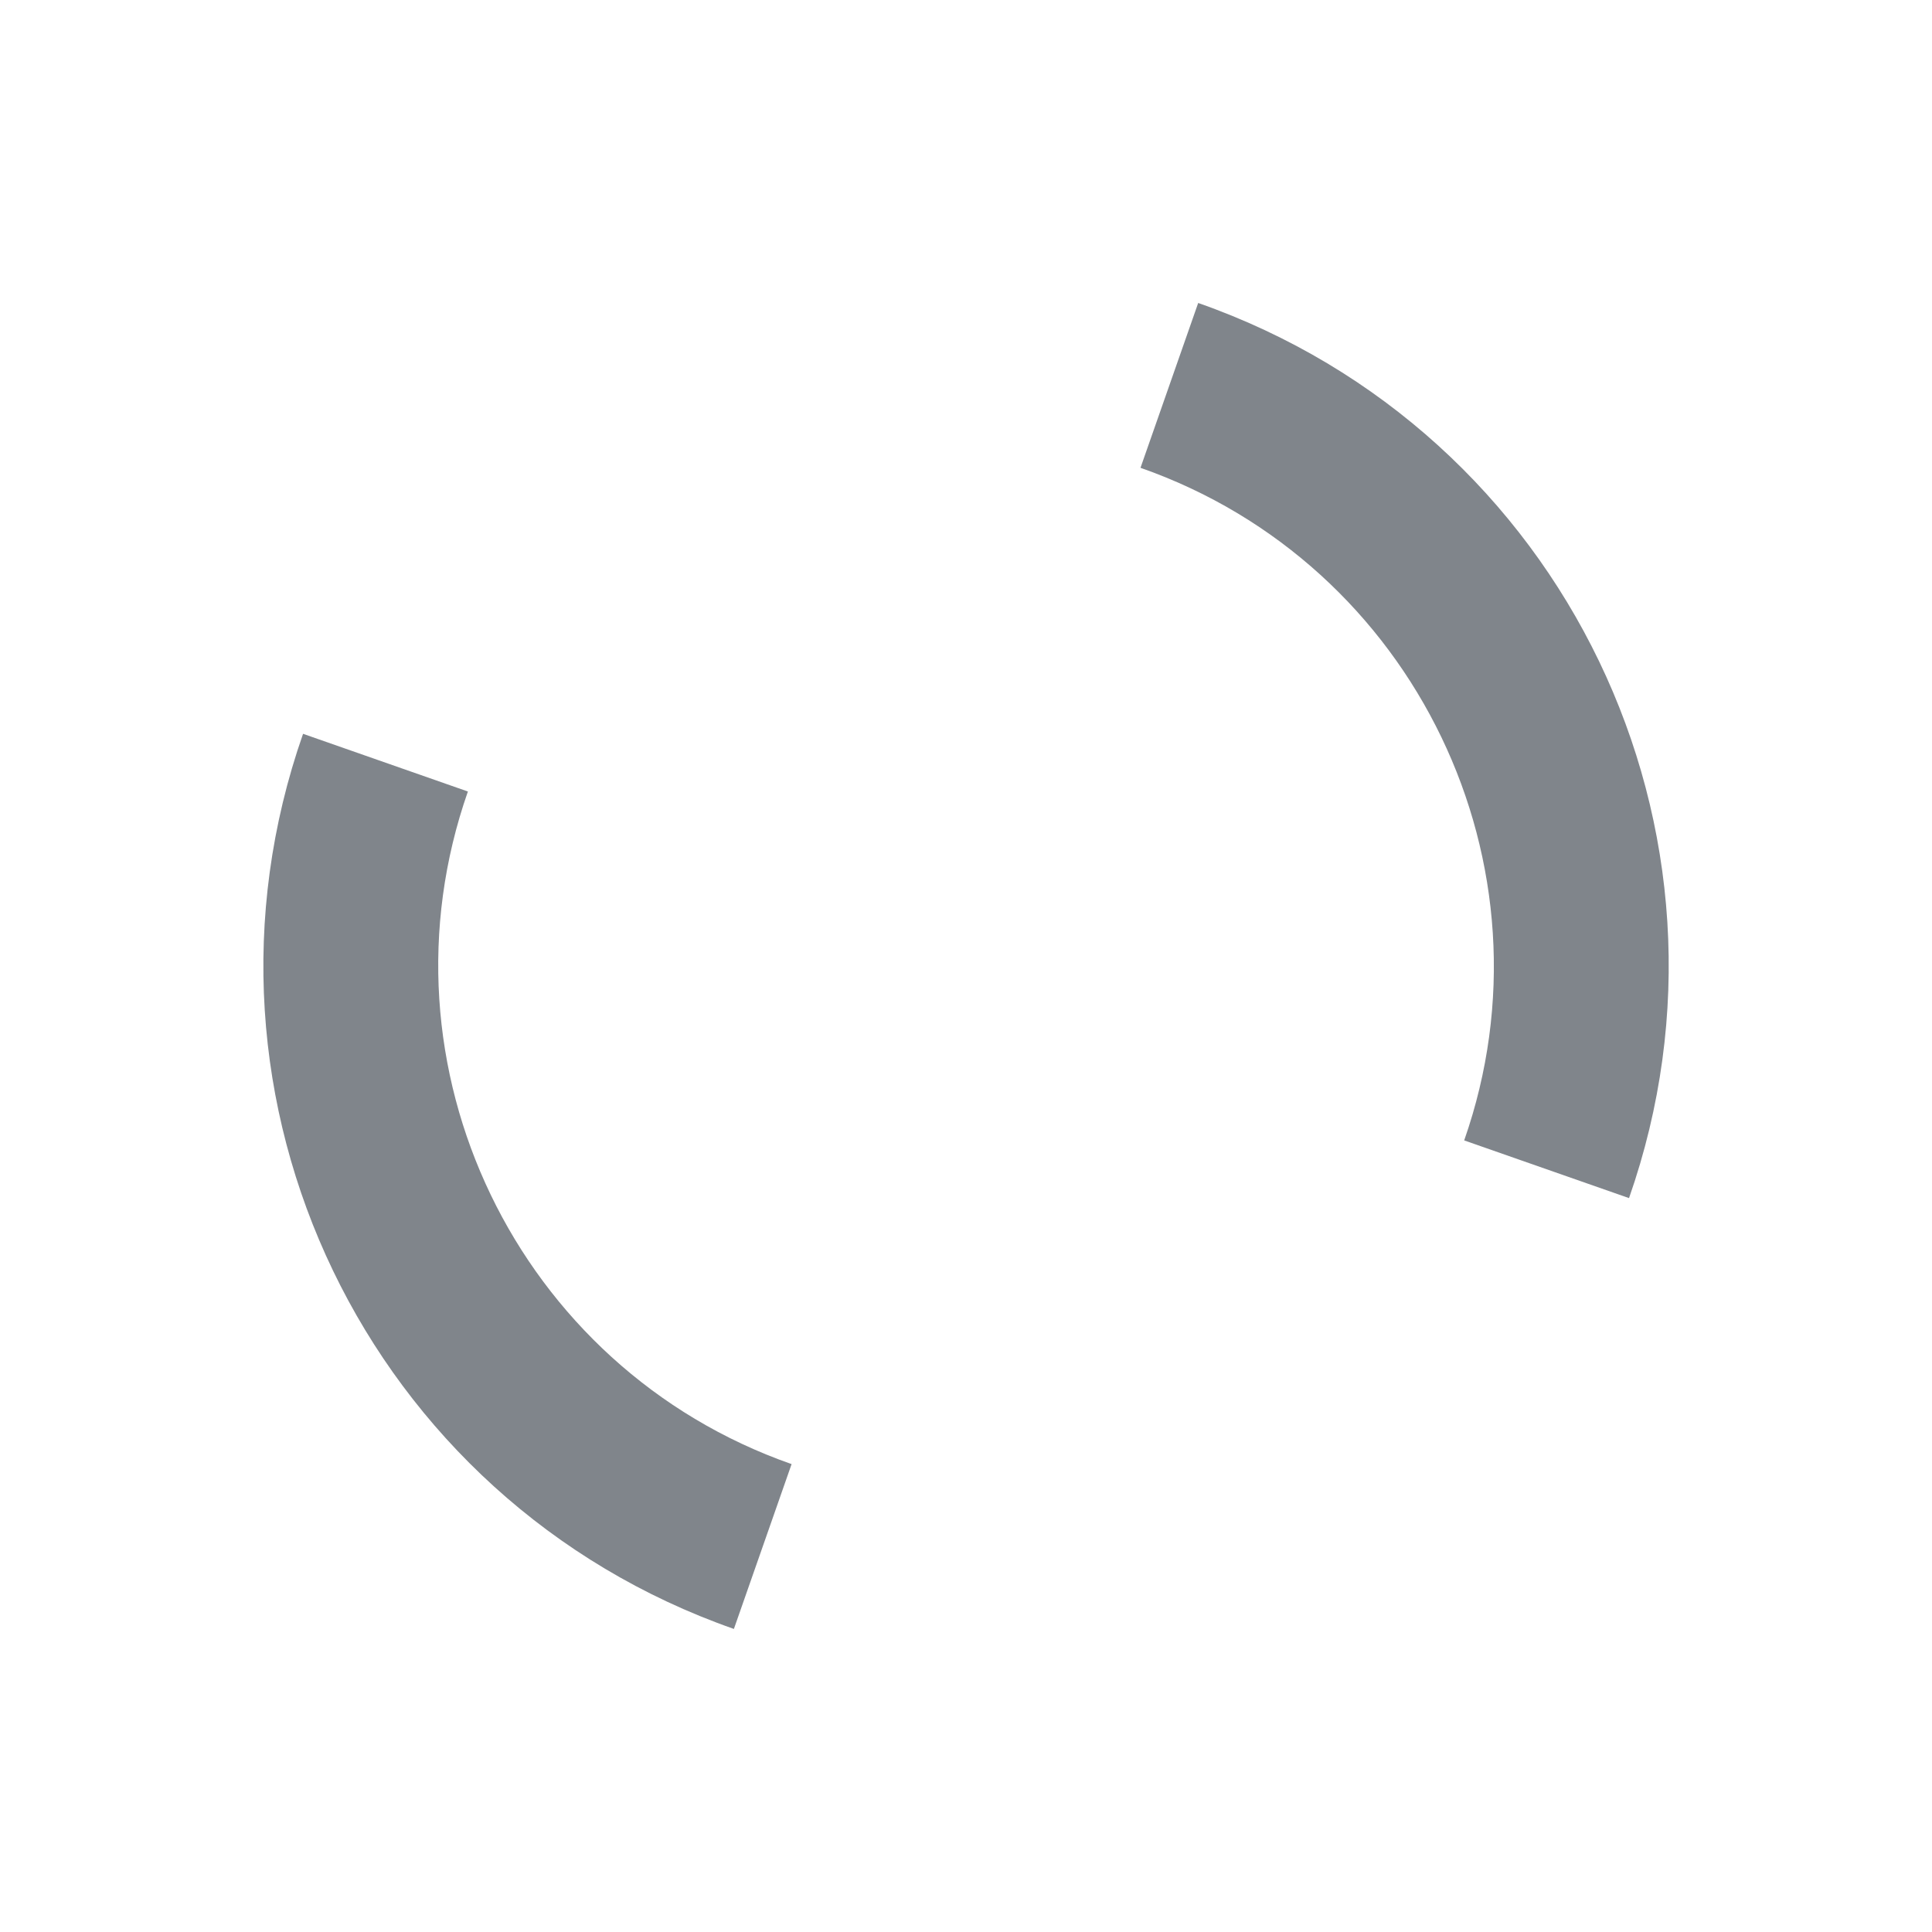
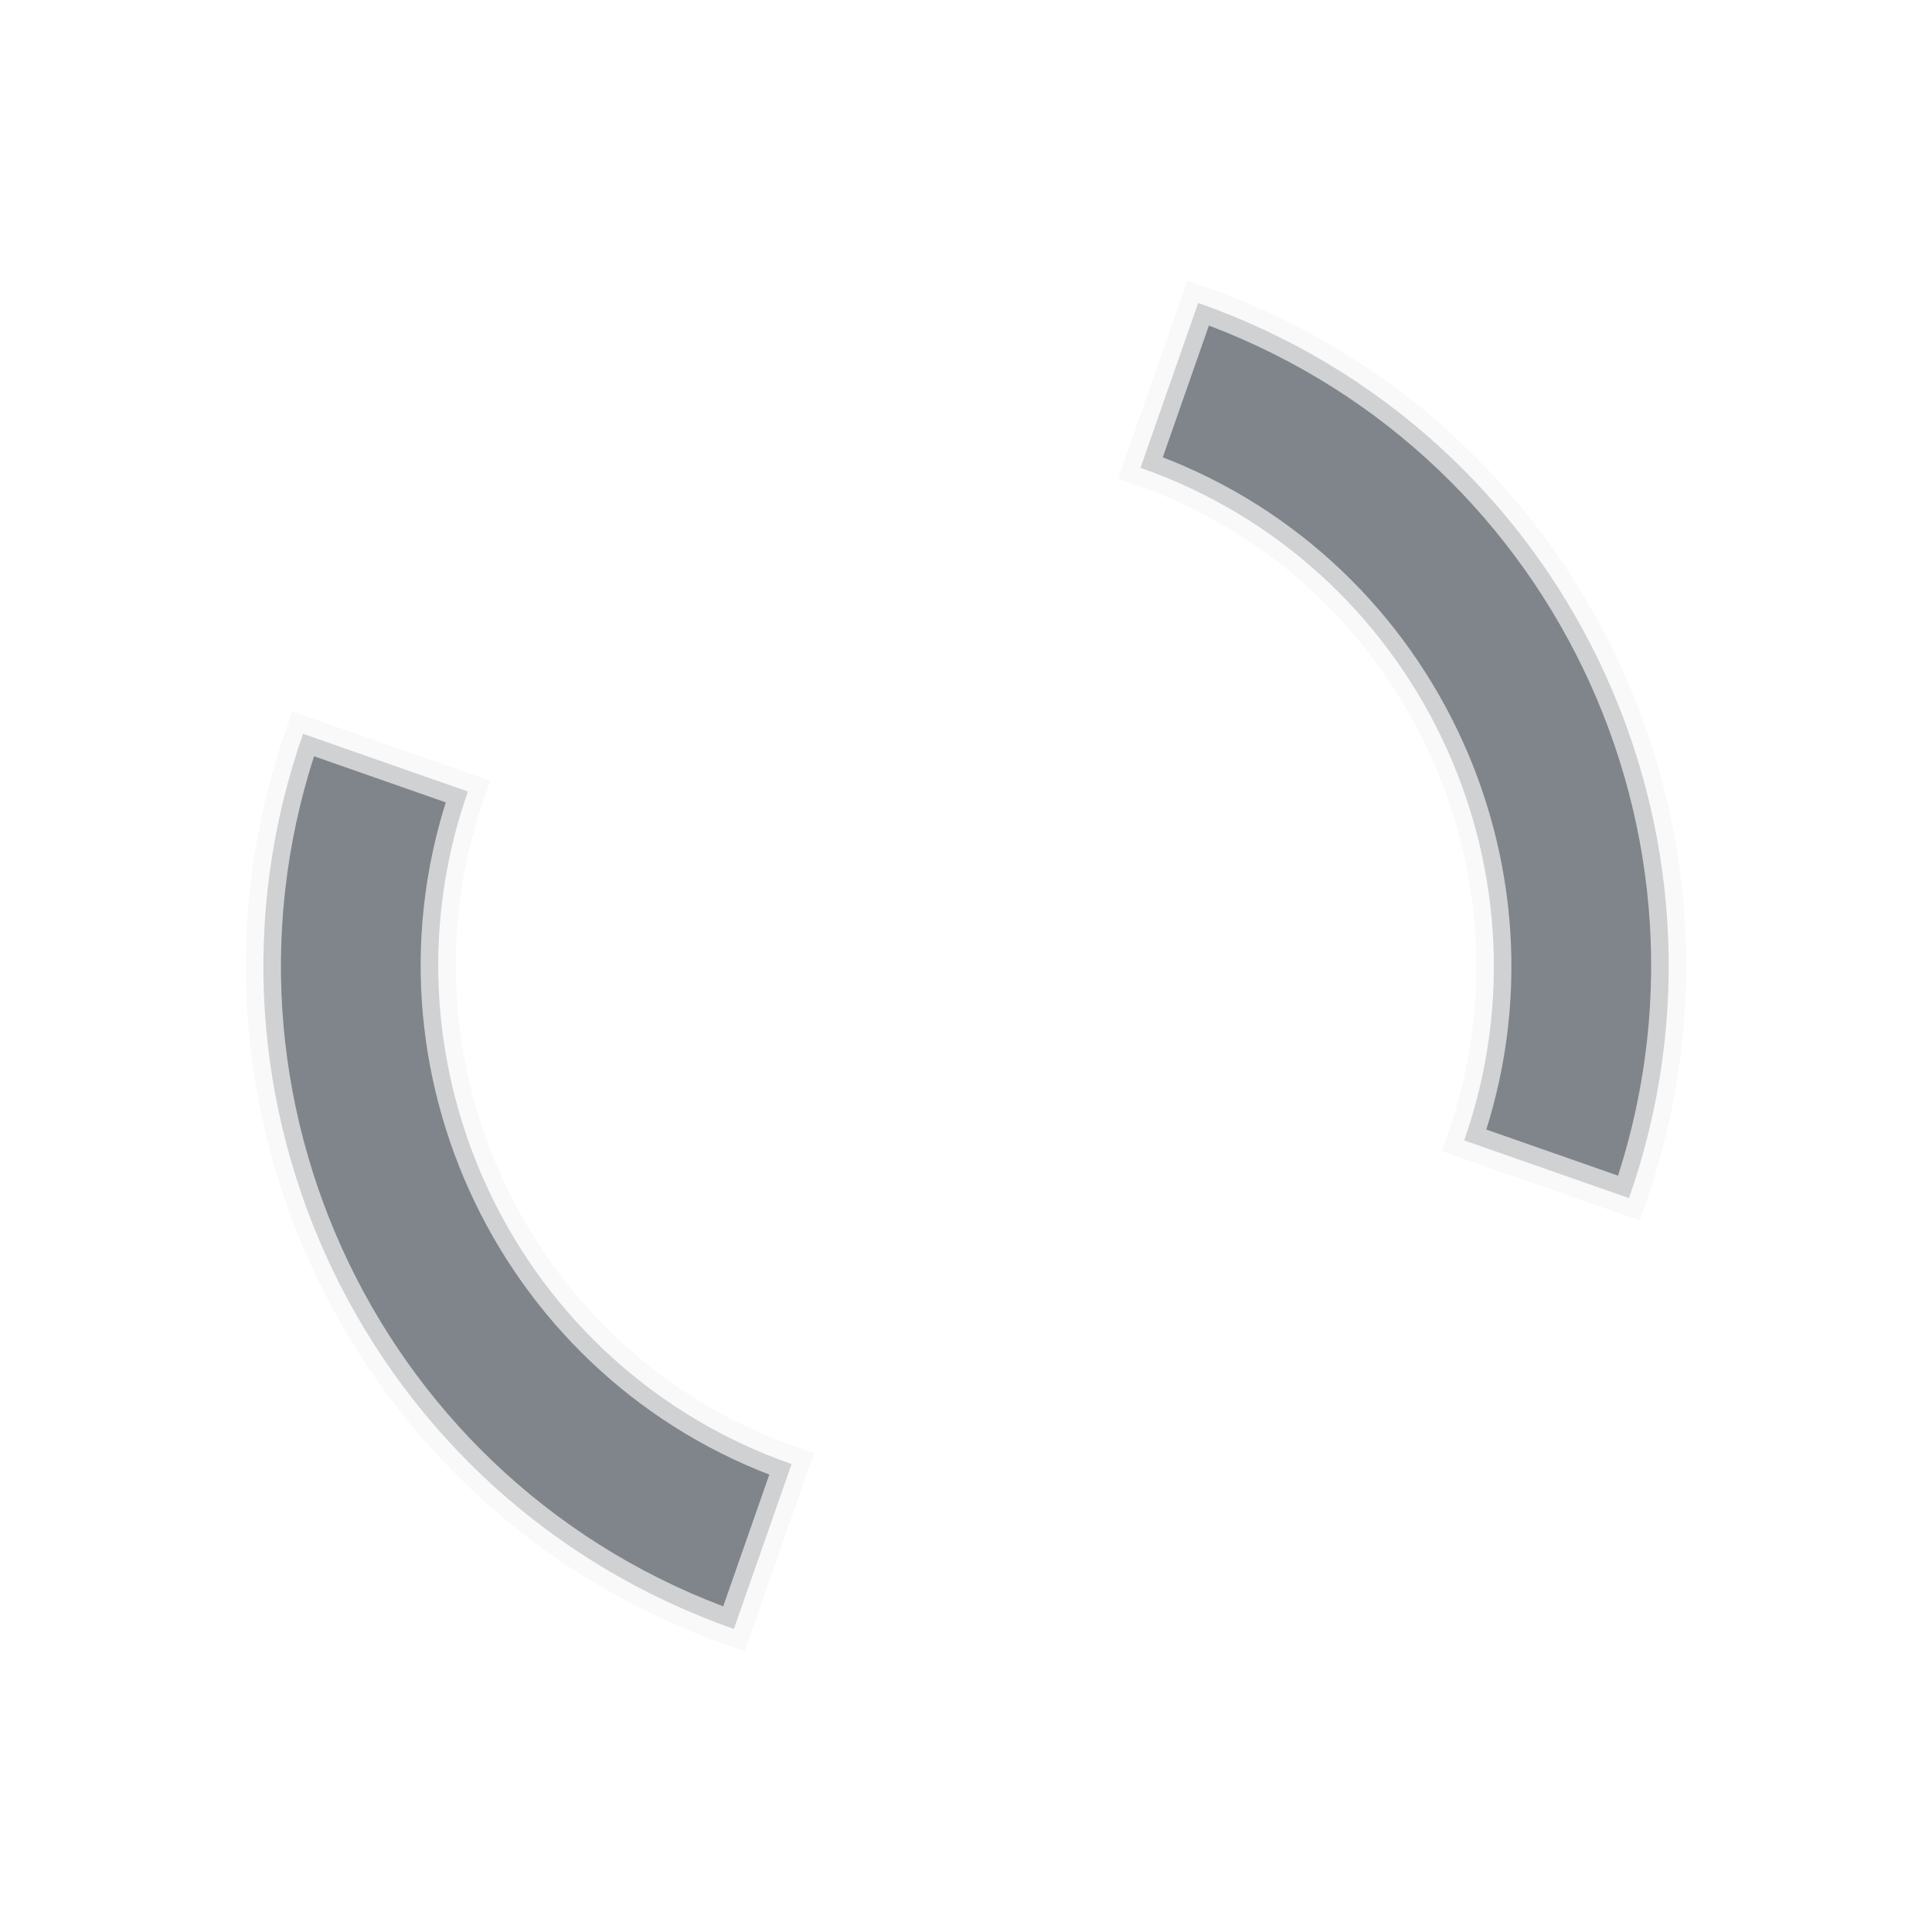
<svg xmlns="http://www.w3.org/2000/svg" width="22" height="22" id="svg27665" version="1.1">
  <defs id="defs27667" />
  <g id="layer1" transform="translate(3316.417,-2094.719)">
-     <path style="color:#000000;fill:#434a54;fill-opacity:0.675;fill-rule:nonzero;stroke:none;stroke-width:2.286;marker:none;visibility:visible;display:inline;overflow:visible;enable-background:accumulate" d="m -3298.208,2102.249 c -0.888,-1.845 -2.48,-3.35 -4.565,-4.08 l -0.657,1.877 c 3.127,1.095 4.781,4.532 3.686,7.659 l 1.877,0.657 c 0.73,-2.085 0.547,-4.268 -0.341,-6.113 z m -12.881,1.483 -1.877,-0.657 c -0.73,2.085 -0.547,4.268 0.341,6.113 0.888,1.845 2.48,3.35 4.565,4.08 l 0.657,-1.877 c -3.127,-1.095 -4.781,-4.532 -3.686,-7.659 z" id="path2984" />
+     <path style="color:#000000;fill:#434a54;fill-opacity:0.675;fill-rule:nonzero;stroke:#f6f6f6;stroke-width:0.4;marker:none;visibility:visible;display:inline;overflow:visible;enable-background:accumulate;stroke-opacity:0.675;stroke-miterlimit:4;stroke-dasharray:none" d="m -3298.208,2102.249 c -0.888,-1.845 -2.48,-3.35 -4.565,-4.08 l -0.657,1.877 c 3.127,1.095 4.781,4.532 3.686,7.659 l 1.877,0.657 c 0.73,-2.085 0.547,-4.268 -0.341,-6.113 z m -12.881,1.483 -1.877,-0.657 c -0.73,2.085 -0.547,4.268 0.341,6.113 0.888,1.845 2.48,3.35 4.565,4.08 l 0.657,-1.877 c -3.127,-1.095 -4.781,-4.532 -3.686,-7.659 z" id="path2984" />
  </g>
</svg>
